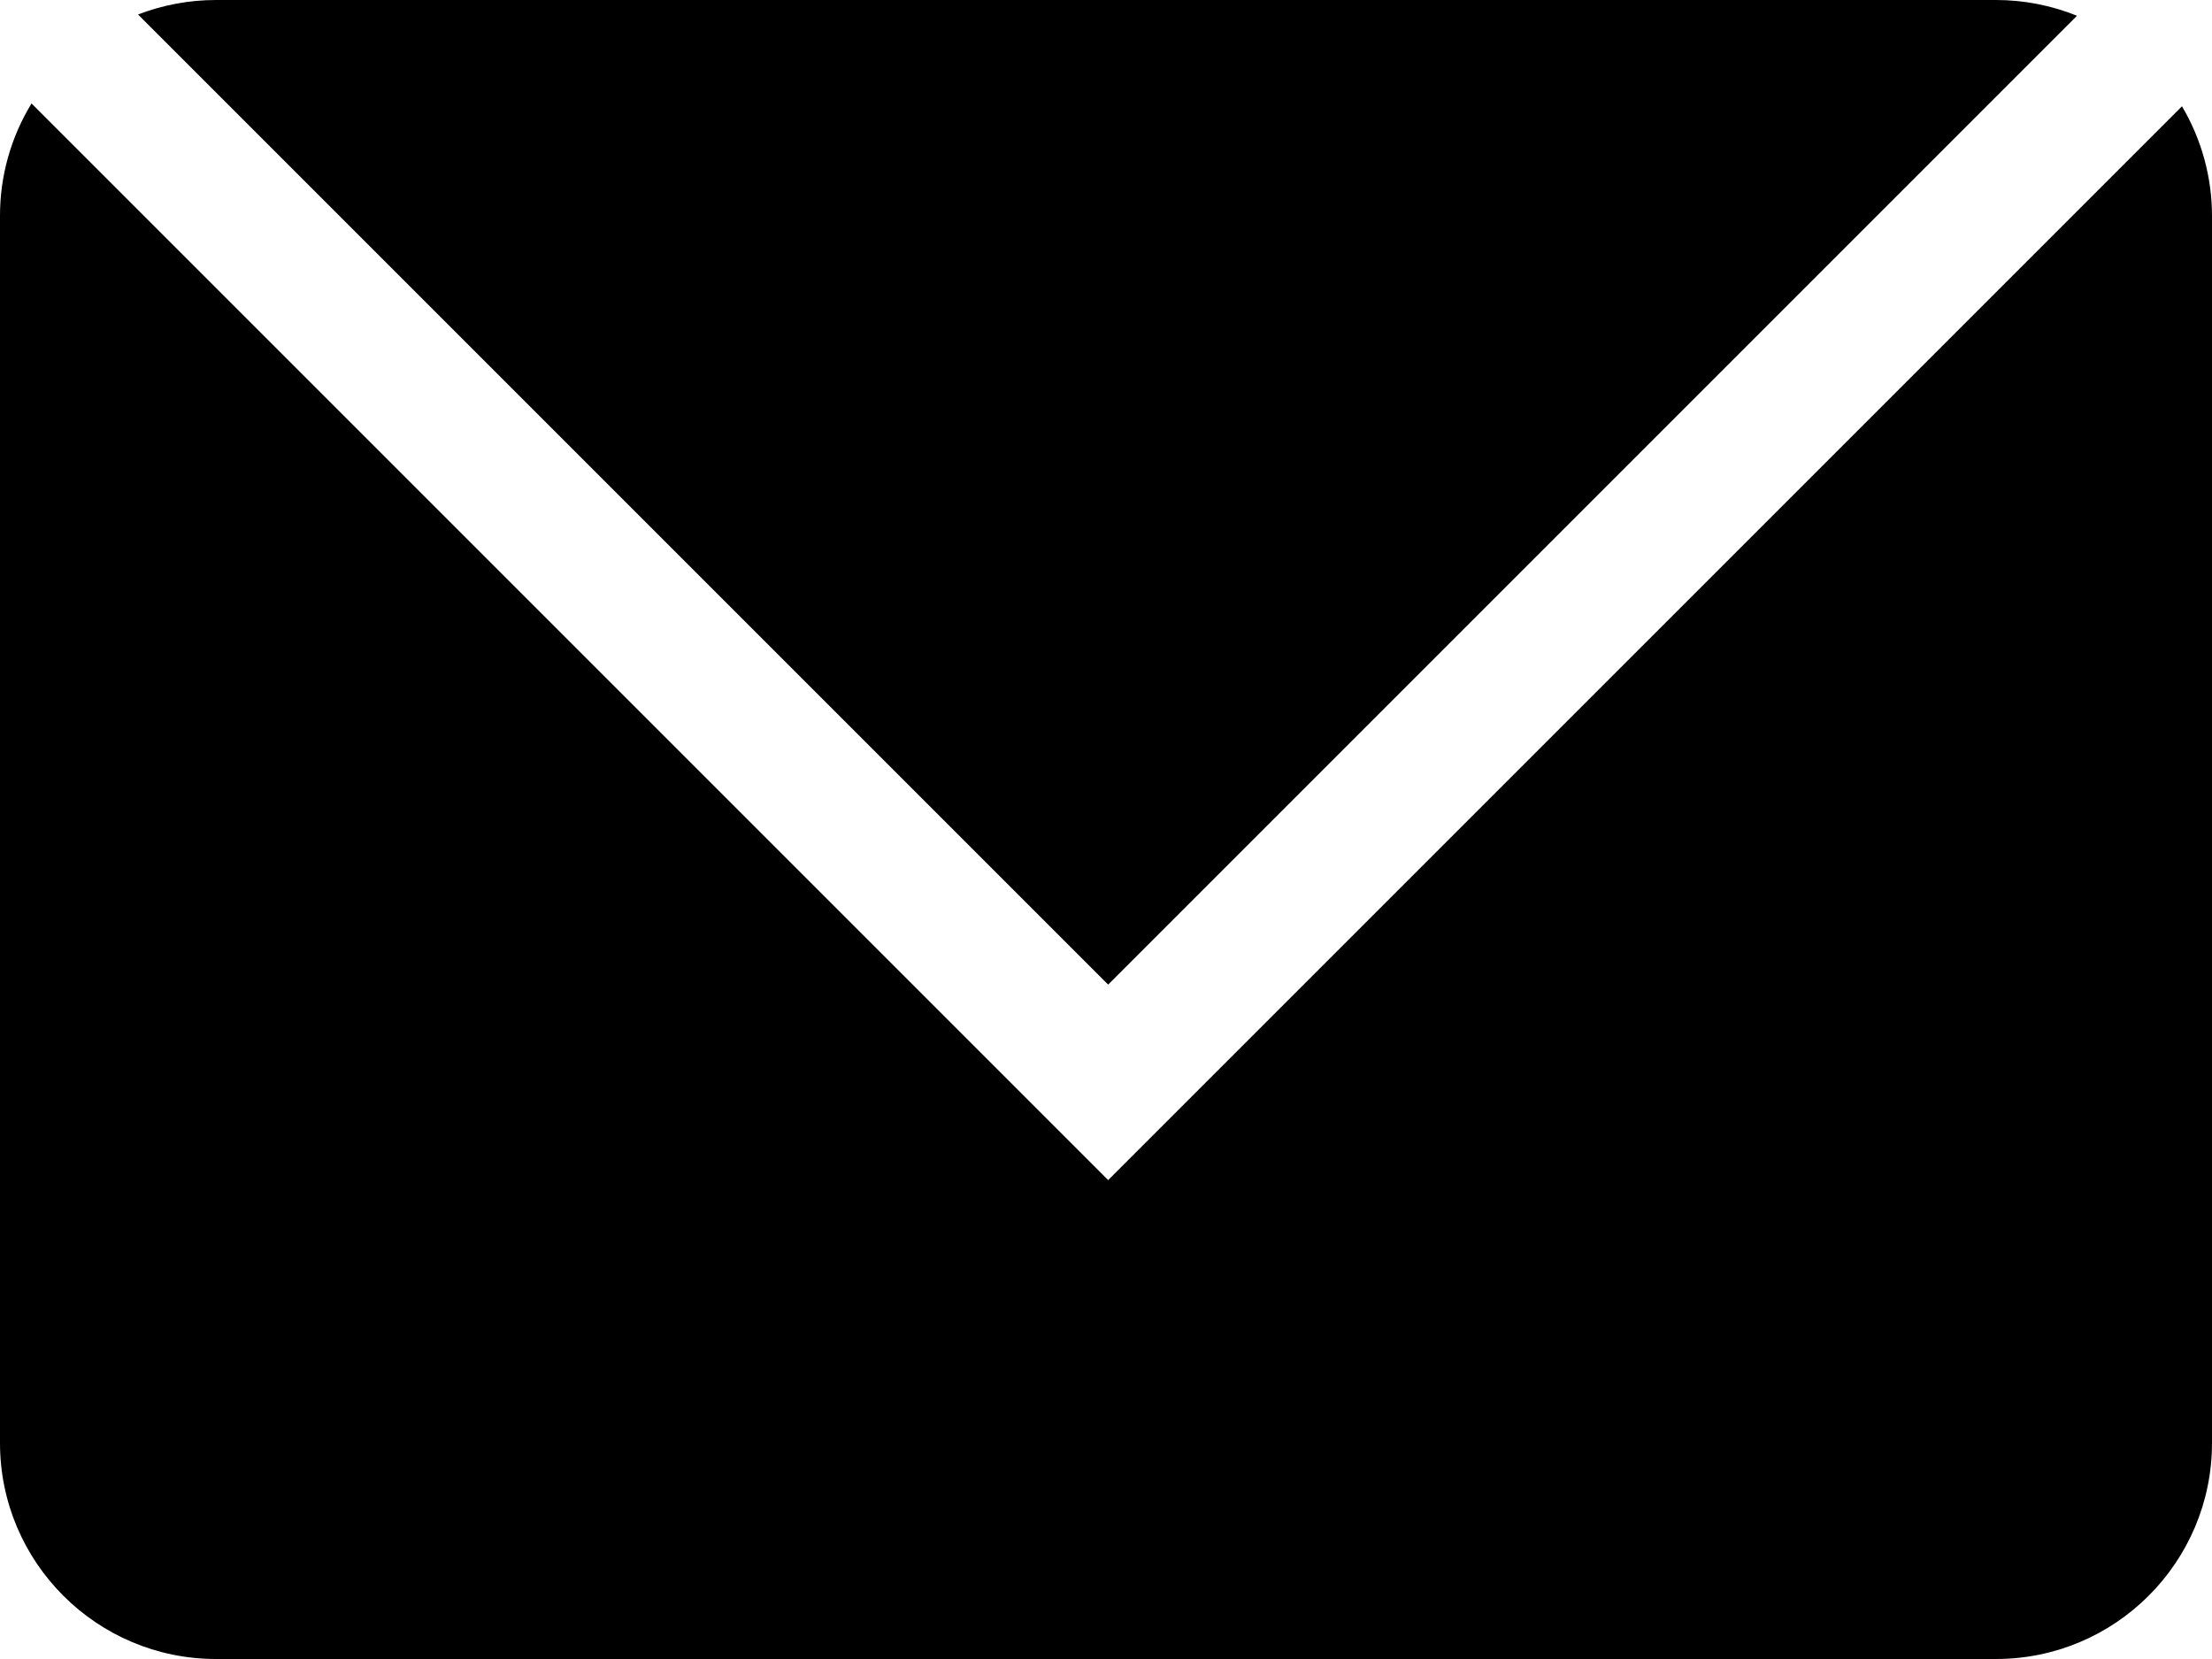
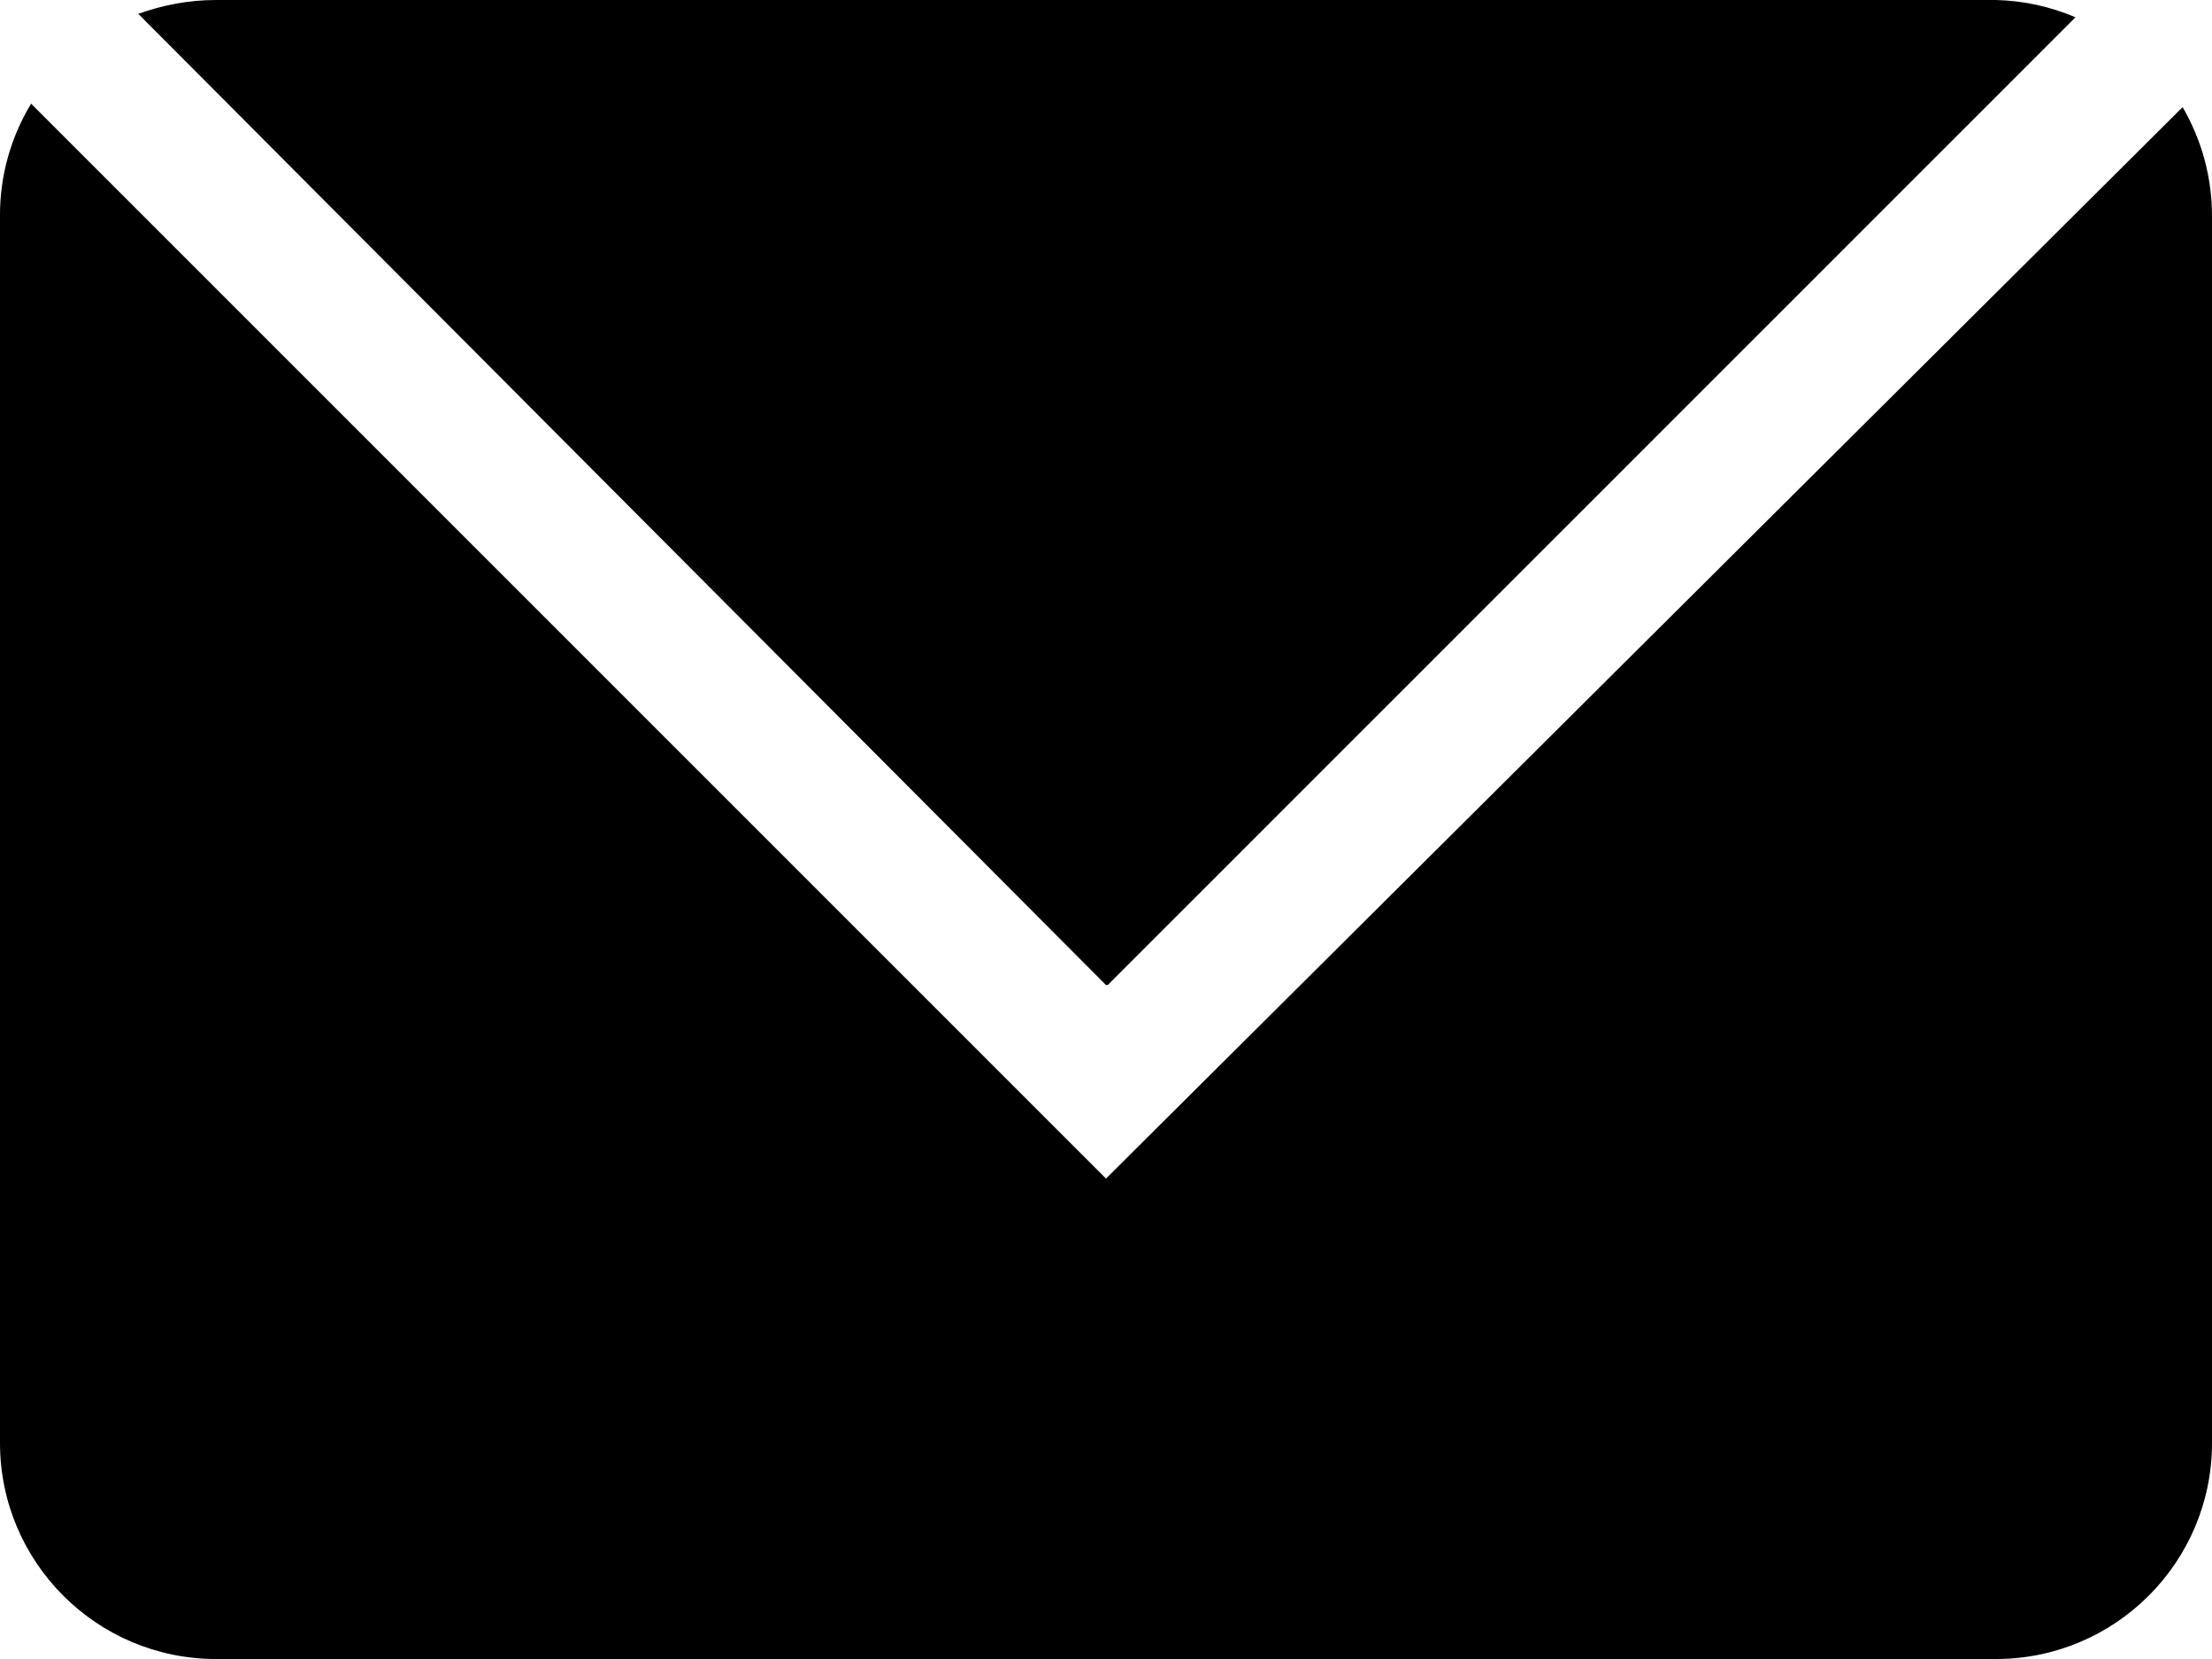
<svg xmlns="http://www.w3.org/2000/svg" width="128" height="96">
-   <path d="M64.125 56.975L120.188.912A12.476 12.476 0 0 0 115.5 0h-103c-1.588 0-3.113.3-4.513.838l56.138 56.137z" />
-   <path d="M64.125 68.287l-62.3-62.3A12.42 12.42 0 0 0 0 12.5v71C0 90.4 5.6 96 12.5 96h103c6.9 0 12.5-5.6 12.5-12.5v-71a12.47 12.47 0 0 0-1.737-6.35L64.125 68.287z" />
+   <path d="M64.1 57l56-56a12.5 12.5 0 0 0-4.6-1h-103C10.9 0 9.4.3 8 .8L64 57z" />
+   <path d="M64.1 68.3L1.8 6A12.4 12.4 0 0 0 0 12.5v71C0 90.4 5.6 96 12.5 96h103c6.9 0 12.5-5.6 12.5-12.5v-71a12.5 12.5 0 0 0-1.7-6.3L64 68.2z" />
</svg>
